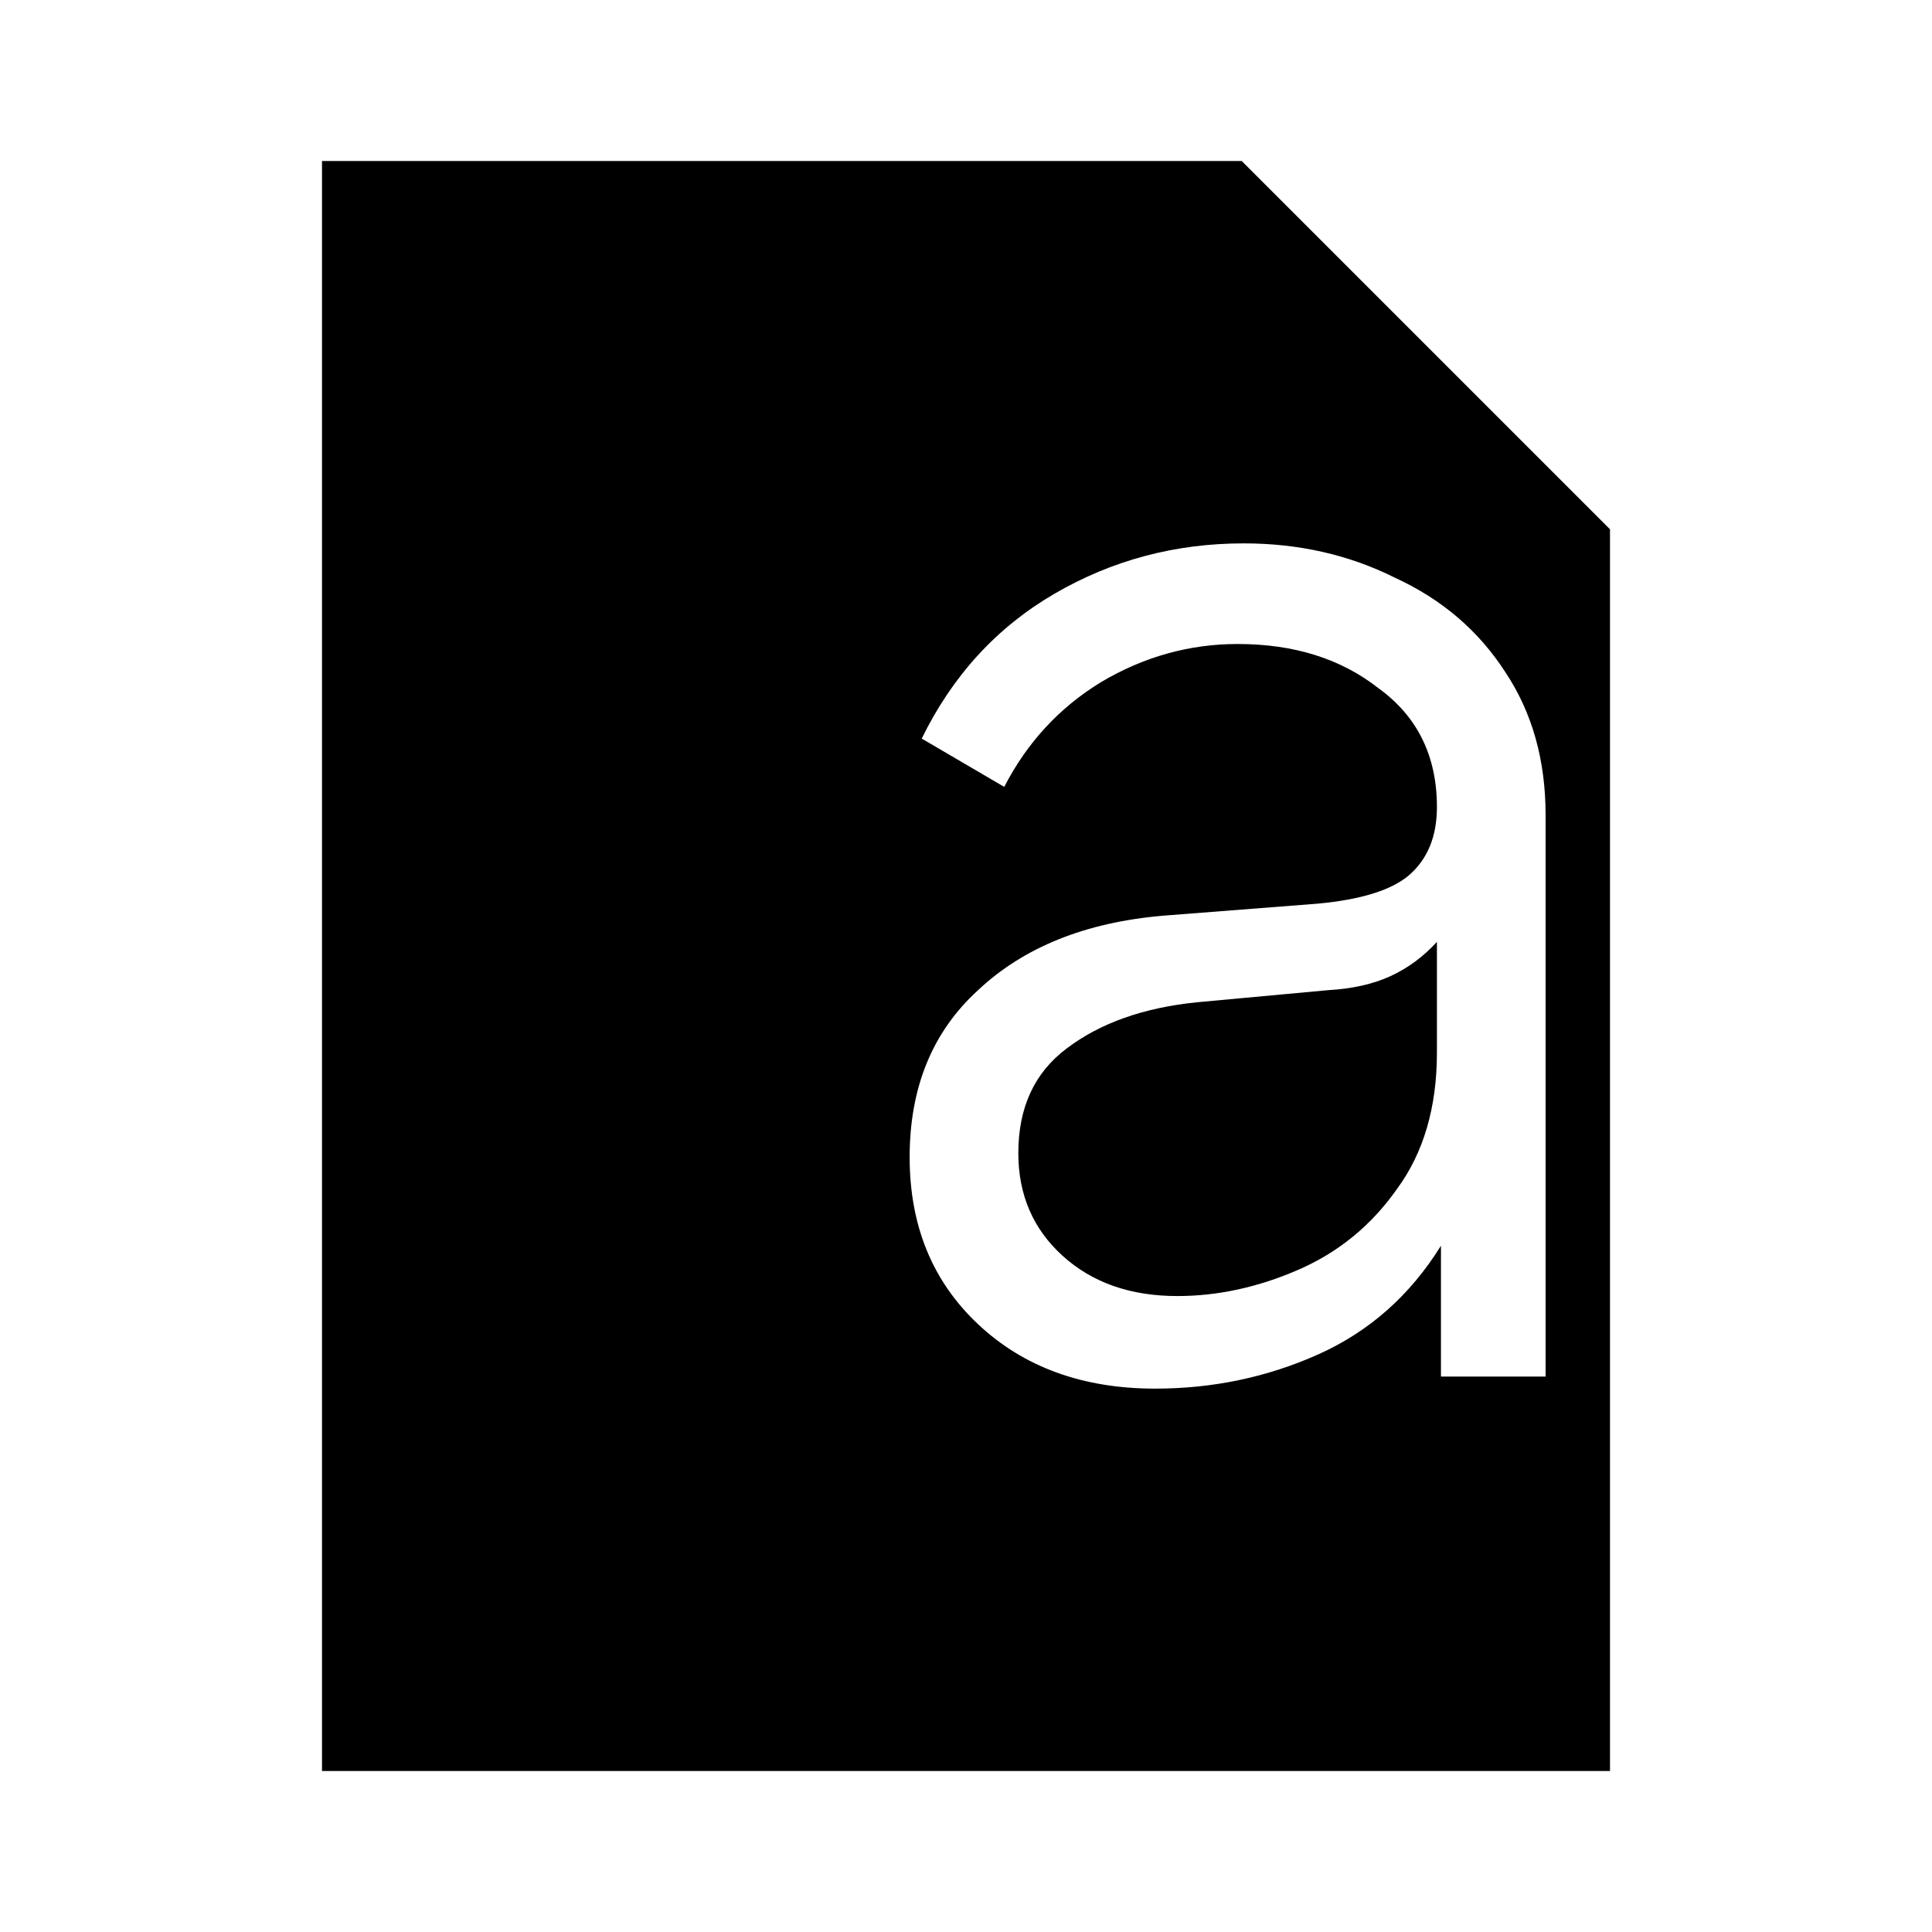
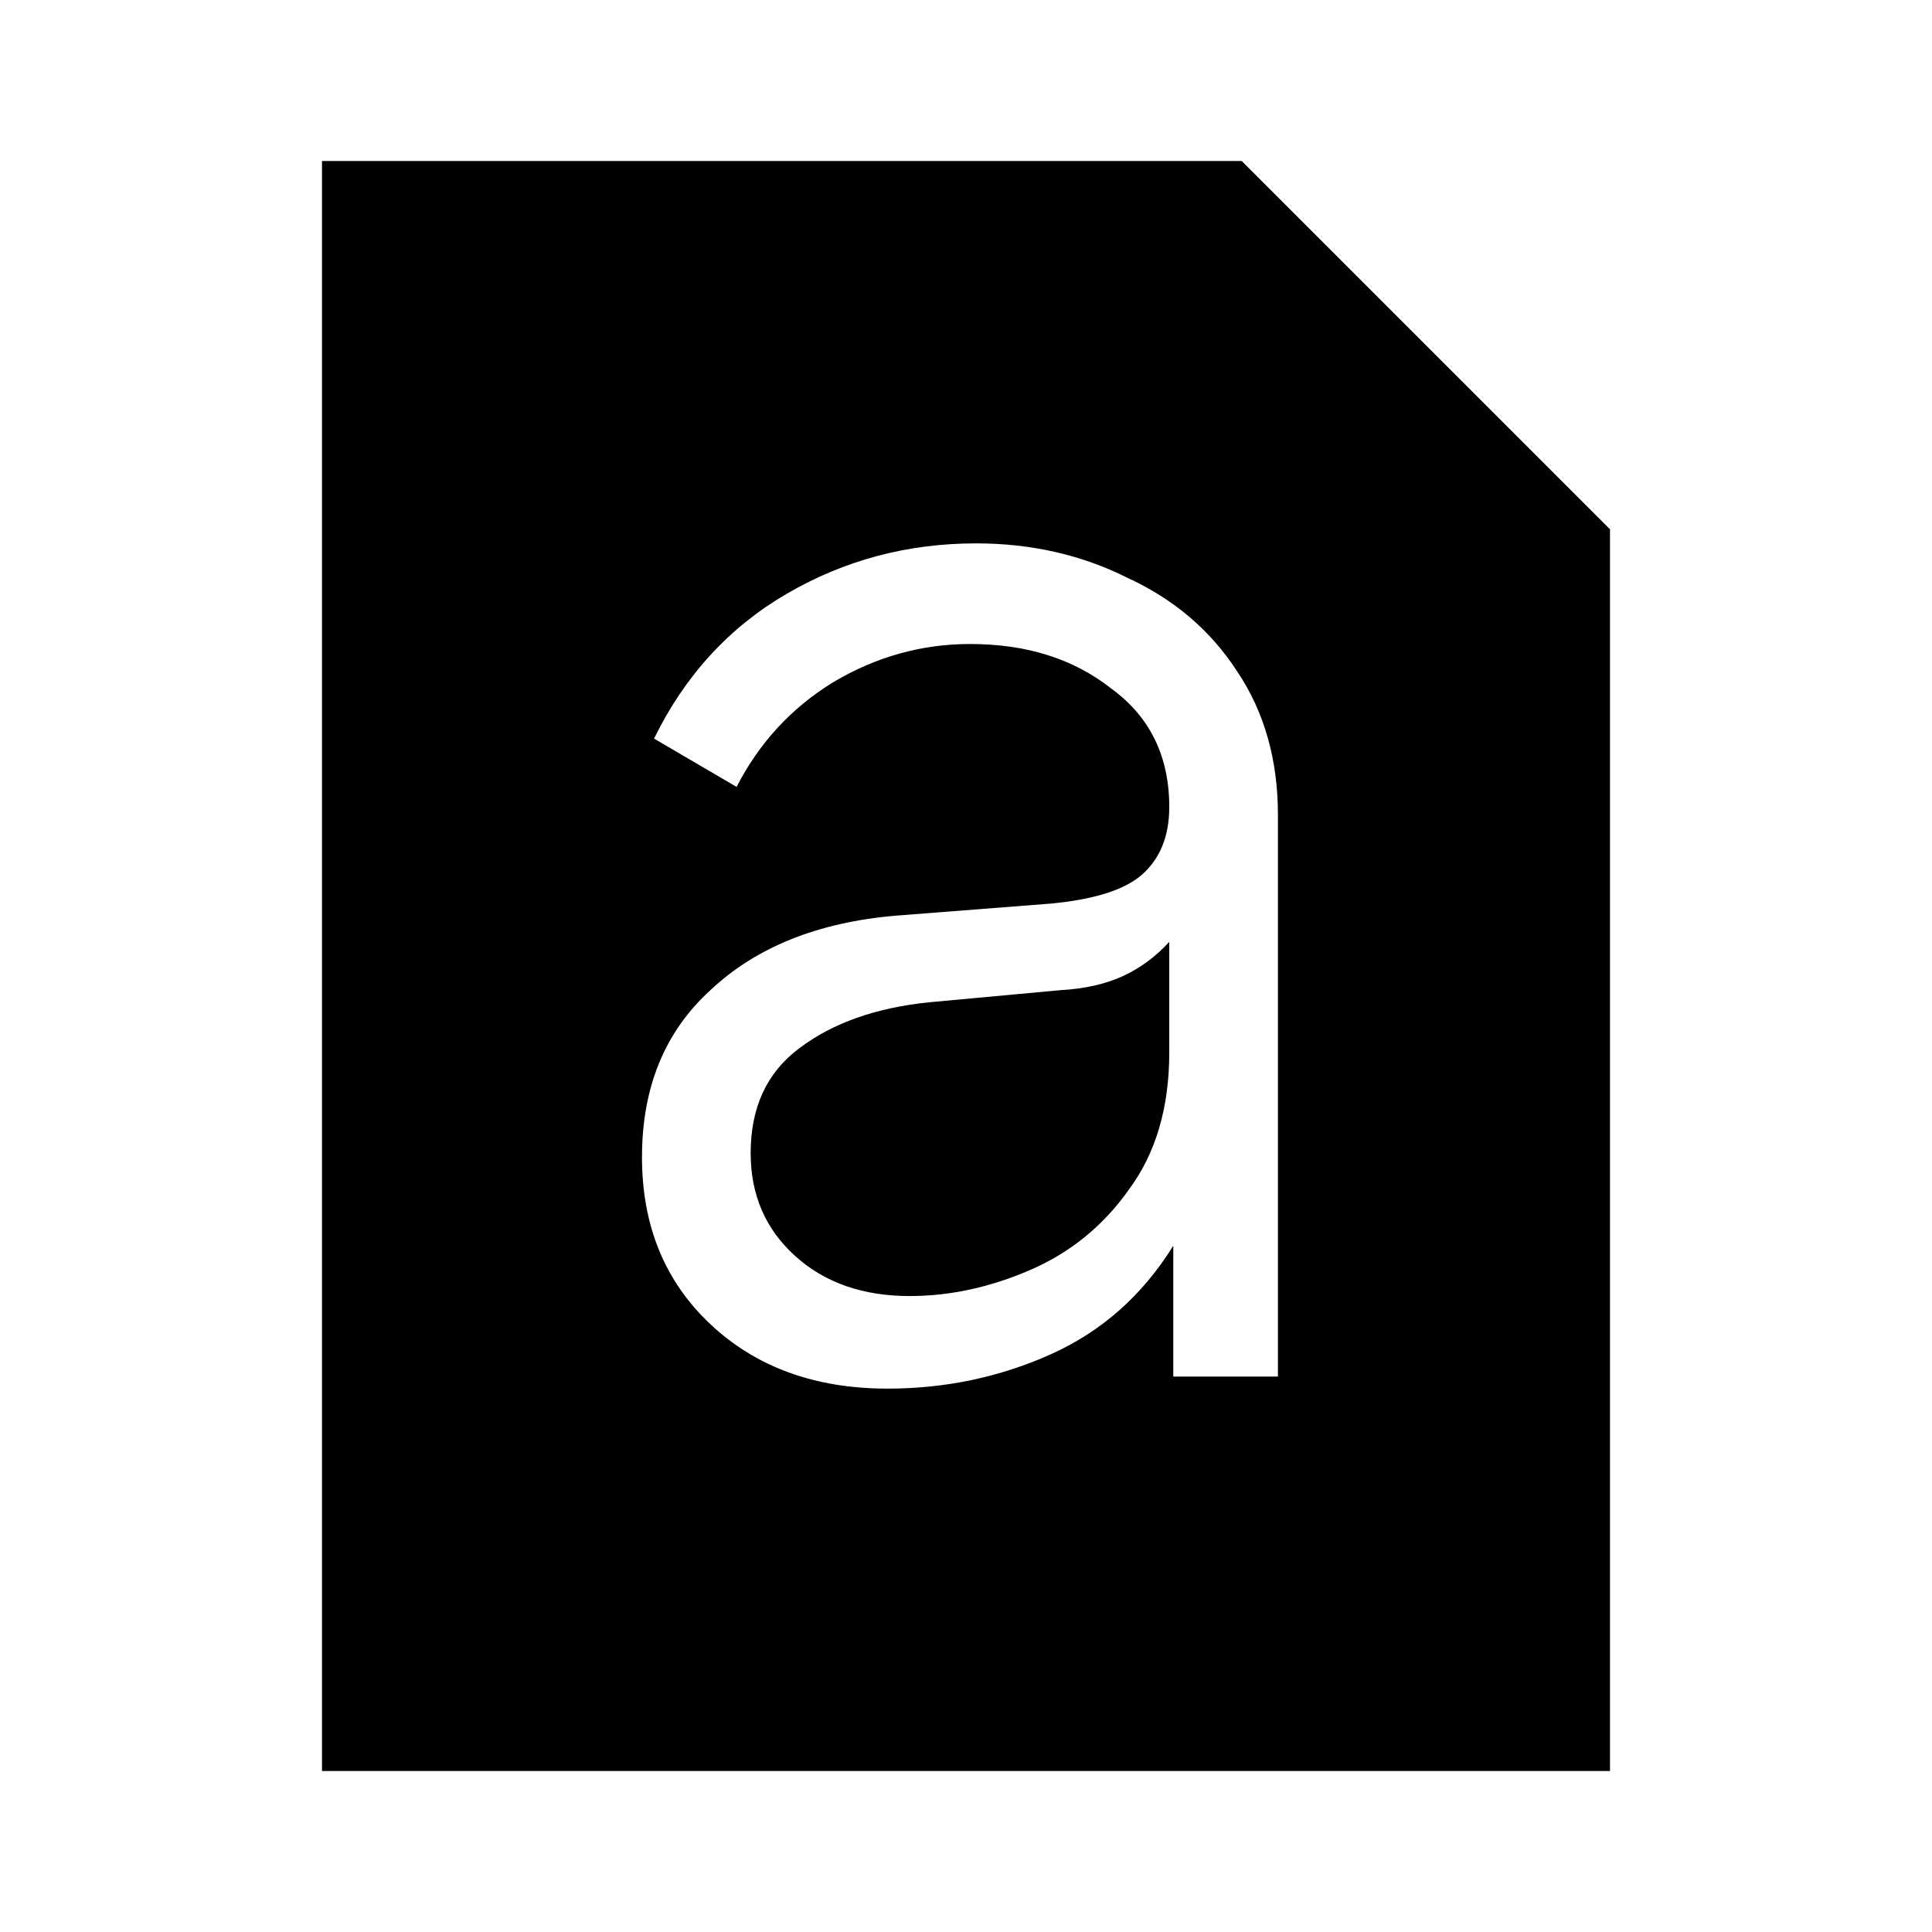
<svg xmlns="http://www.w3.org/2000/svg" width="24" height="24" viewBox="0 0 24 24" fill="none">
  <g clip-path="url(#clip0_3205_12833)">
    <rect width="24" height="24" fill="white" />
-     <path d="M12.15 16.45C12.717 16.983 13.45 17.25 14.35 17.25C15.067 17.25 15.742 17.108 16.375 16.825C17.008 16.542 17.517 16.092 17.9 15.475V17.1H19.2V10.125C19.2 9.442 19.033 8.85 18.7 8.35C18.367 7.833 17.908 7.442 17.325 7.175C16.758 6.892 16.133 6.75 15.45 6.75C14.6 6.75 13.817 6.958 13.1 7.375C12.383 7.792 11.833 8.392 11.45 9.175L12.475 9.775C12.758 9.225 13.158 8.792 13.675 8.475C14.208 8.158 14.775 8 15.375 8C16.075 8 16.658 8.183 17.125 8.55C17.608 8.9 17.85 9.392 17.85 10.025C17.85 10.392 17.733 10.675 17.5 10.875C17.283 11.058 16.908 11.175 16.375 11.225L14.45 11.375C13.483 11.458 12.717 11.767 12.15 12.3C11.583 12.817 11.3 13.508 11.3 14.375C11.3 15.225 11.583 15.917 12.15 16.45ZM16.125 15.775C15.625 15.992 15.125 16.1 14.625 16.1C14.042 16.1 13.567 15.933 13.2 15.6C12.833 15.267 12.65 14.842 12.65 14.325C12.65 13.758 12.85 13.325 13.25 13.025C13.667 12.708 14.208 12.517 14.875 12.45L16.5 12.3C16.8 12.283 17.058 12.225 17.275 12.125C17.492 12.025 17.683 11.883 17.85 11.7V13.075C17.85 13.758 17.683 14.325 17.35 14.775C17.033 15.225 16.625 15.558 16.125 15.775ZM20 22H4V2H15.425L20 6.575V22Z" fill="black" />
+     <path d="M8.825 16.45C9.392 16.983 10.125 17.25 11.025 17.25C11.742 17.25 12.417 17.108 13.05 16.825C13.683 16.542 14.192 16.092 14.575 15.475V17.1H15.875V10.125C15.875 9.442 15.708 8.85 15.375 8.35C15.042 7.833 14.583 7.442 14 7.175C13.433 6.892 12.808 6.75 12.125 6.75C11.275 6.75 10.492 6.958 9.775 7.375C9.058 7.792 8.508 8.392 8.125 9.175L9.15 9.775C9.433 9.225 9.833 8.792 10.35 8.475C10.883 8.158 11.45 8 12.05 8C12.75 8 13.333 8.183 13.8 8.55C14.283 8.9 14.525 9.392 14.525 10.025C14.525 10.392 14.408 10.675 14.175 10.875C13.958 11.058 13.583 11.175 13.05 11.225L11.125 11.375C10.158 11.458 9.392 11.767 8.825 12.3C8.258 12.817 7.975 13.508 7.975 14.375C7.975 15.225 8.258 15.917 8.825 16.45ZM12.8 15.775C12.3 15.992 11.8 16.1 11.3 16.1C10.717 16.1 10.242 15.933 9.875 15.6C9.508 15.267 9.325 14.842 9.325 14.325C9.325 13.758 9.525 13.325 9.925 13.025C10.342 12.708 10.883 12.517 11.55 12.45L13.175 12.3C13.475 12.283 13.733 12.225 13.95 12.125C14.167 12.025 14.358 11.883 14.525 11.7V13.075C14.525 13.758 14.358 14.325 14.025 14.775C13.708 15.225 13.3 15.558 12.8 15.775ZM20 22H4V2H15.425L20 6.575V22Z" fill="black" />
  </g>
  <defs>
    <clipPath id="clip0_3205_12833">
      <rect width="24" height="24" fill="white" />
    </clipPath>
  </defs>
</svg>
